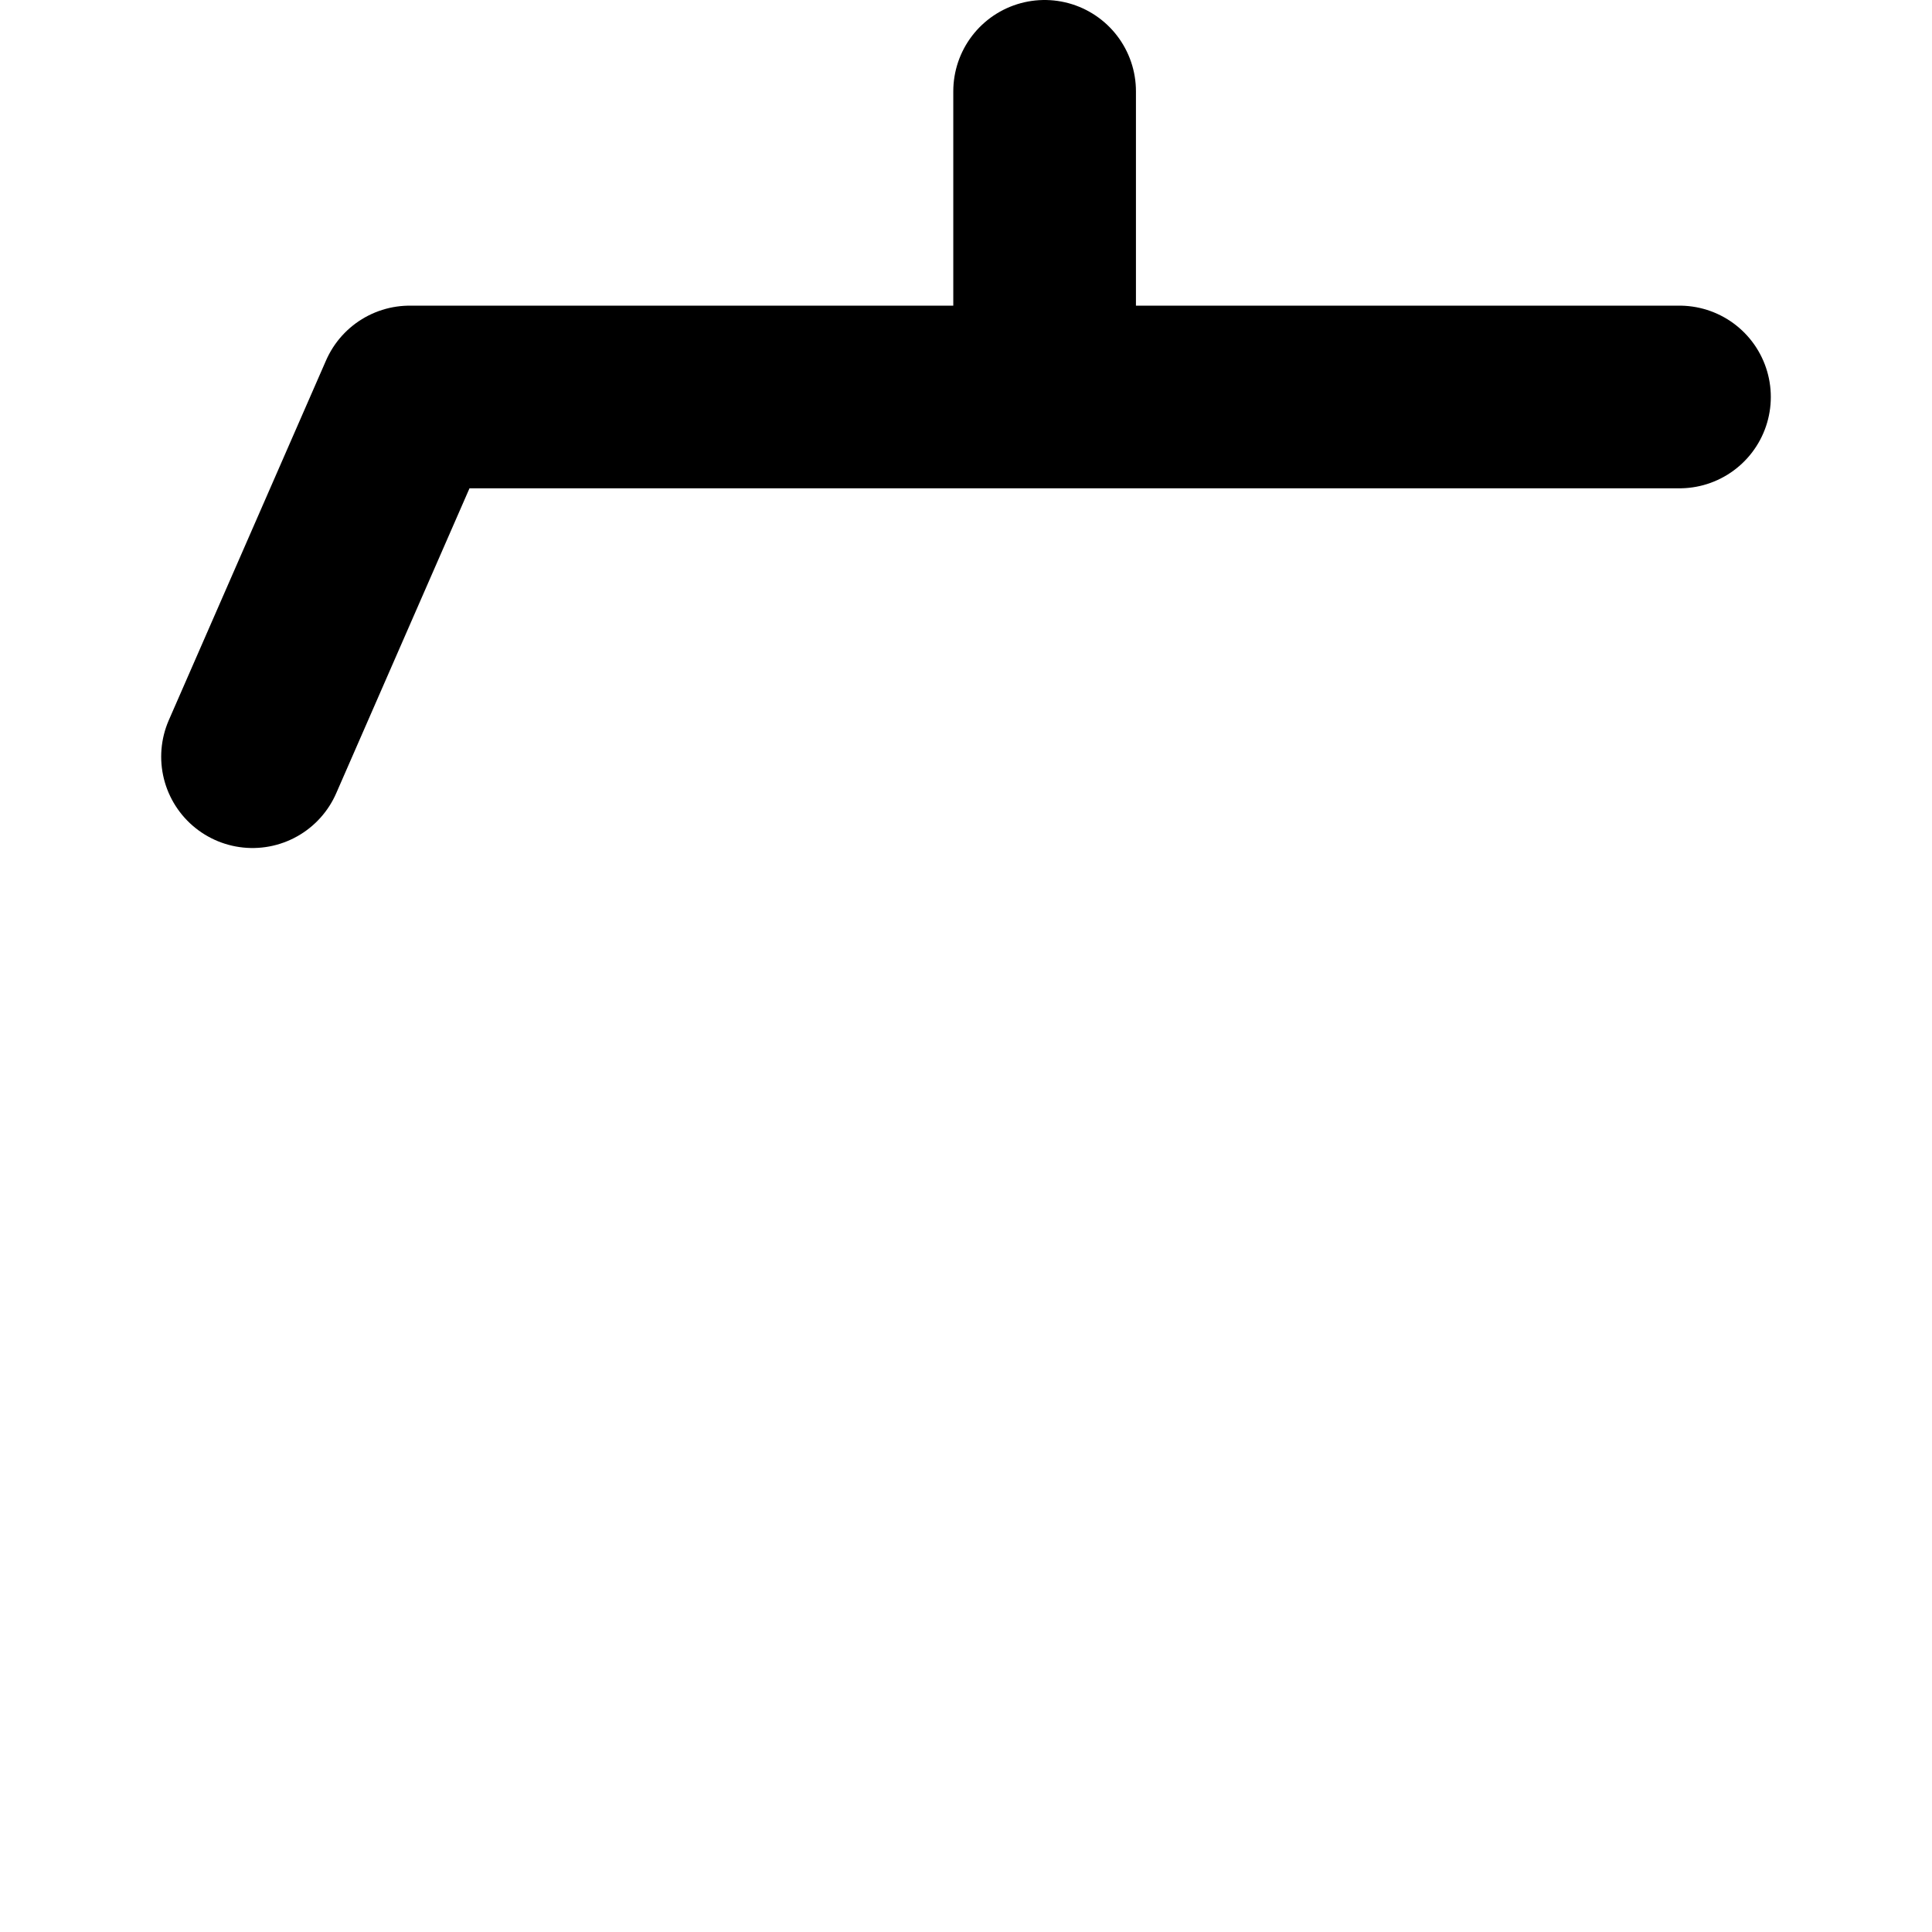
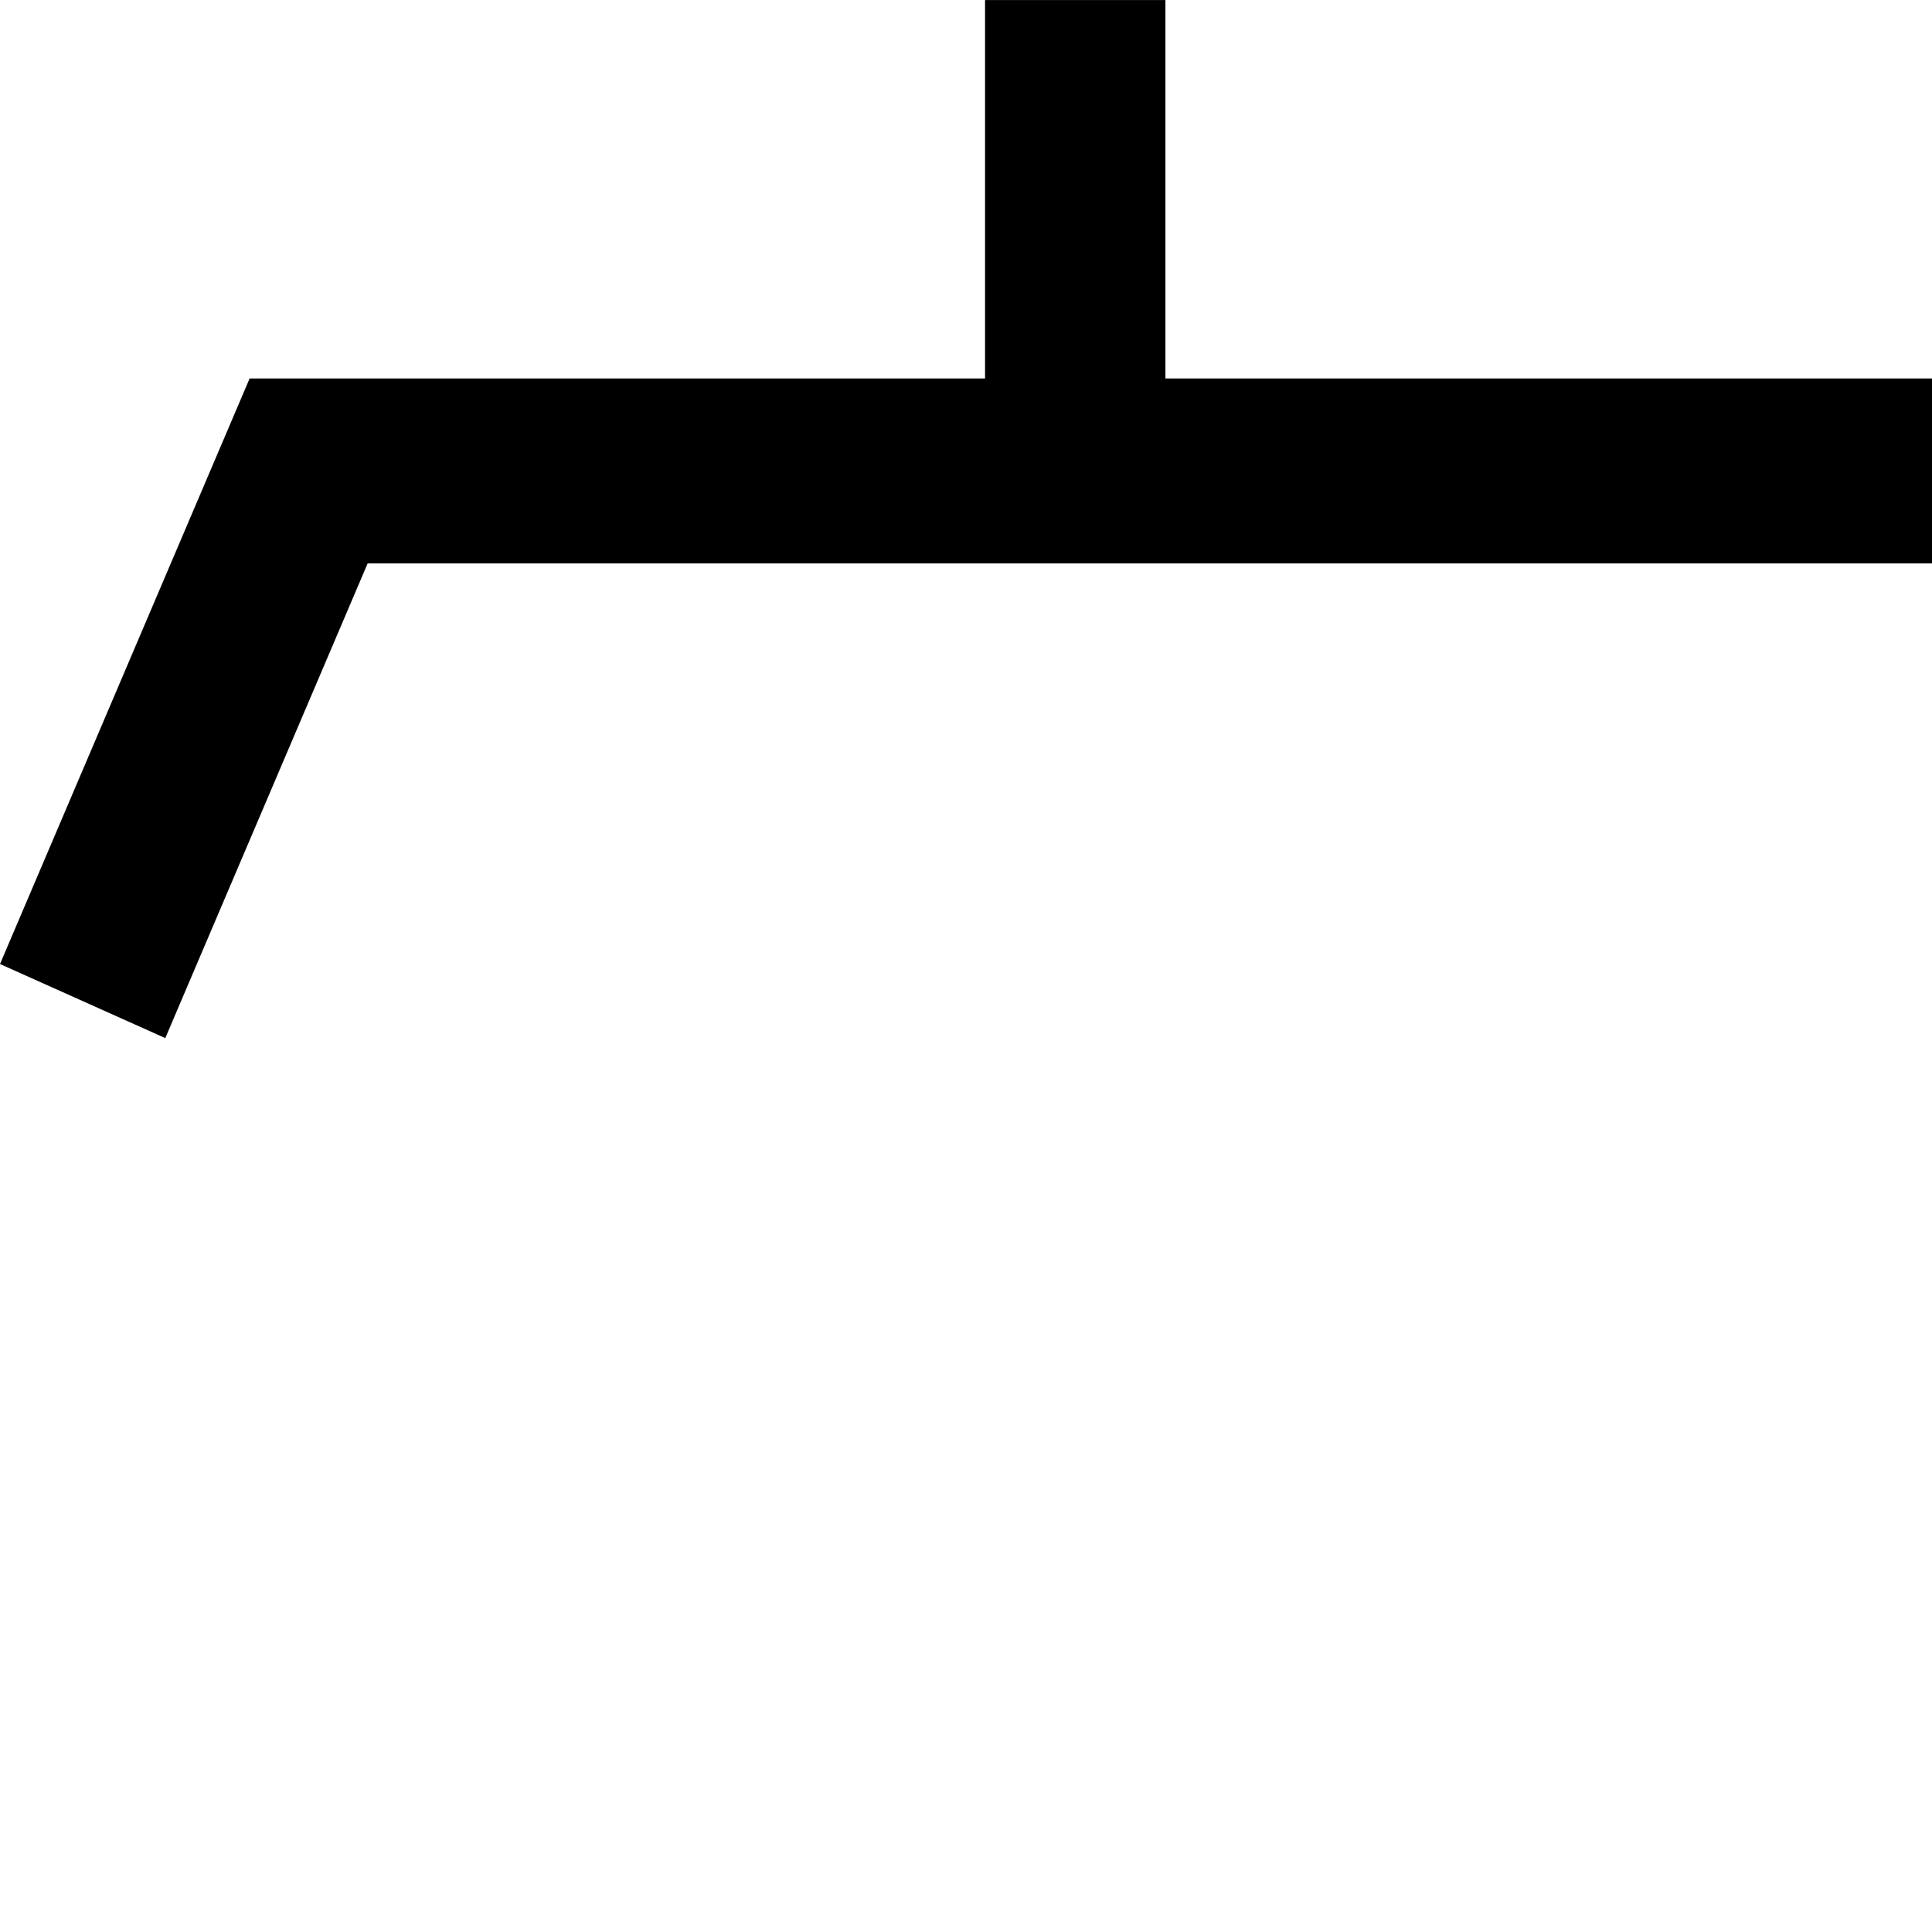
<svg xmlns="http://www.w3.org/2000/svg" width="153.916mm" height="153.916mm" viewBox="0 0 153.916 153.916" version="1.1" id="svg1" xml:space="preserve">
  <defs id="defs1" />
-   <g id="layer1">
-     <path id="path9-3" style="fill:none;fill-opacity:1;stroke:#000000;stroke-width:14.552;stroke-linecap:round;stroke-linejoin:round;stroke-dasharray:none;stroke-opacity:1" d="M 83.221,31.626 V 7.276 M 20.117,60.283 32.643,31.626 H 133.799" />
+   <g id="layer1" transform="matrix(1.207513,0,0,1.238124,-14.82986,-1.637114)" style="stroke-width:0.818">
+     <path id="path9-3" style="fill:none;fill-opacity:1;stroke:#000000;stroke-width:11.901;stroke-linecap:square;stroke-linejoin:miter;stroke-dasharray:none;stroke-opacity:1" d="M 83.221,31.626 V 7.276 M 20.117,60.283 32.643,31.626 H 133.799" />
  </g>
</svg>
